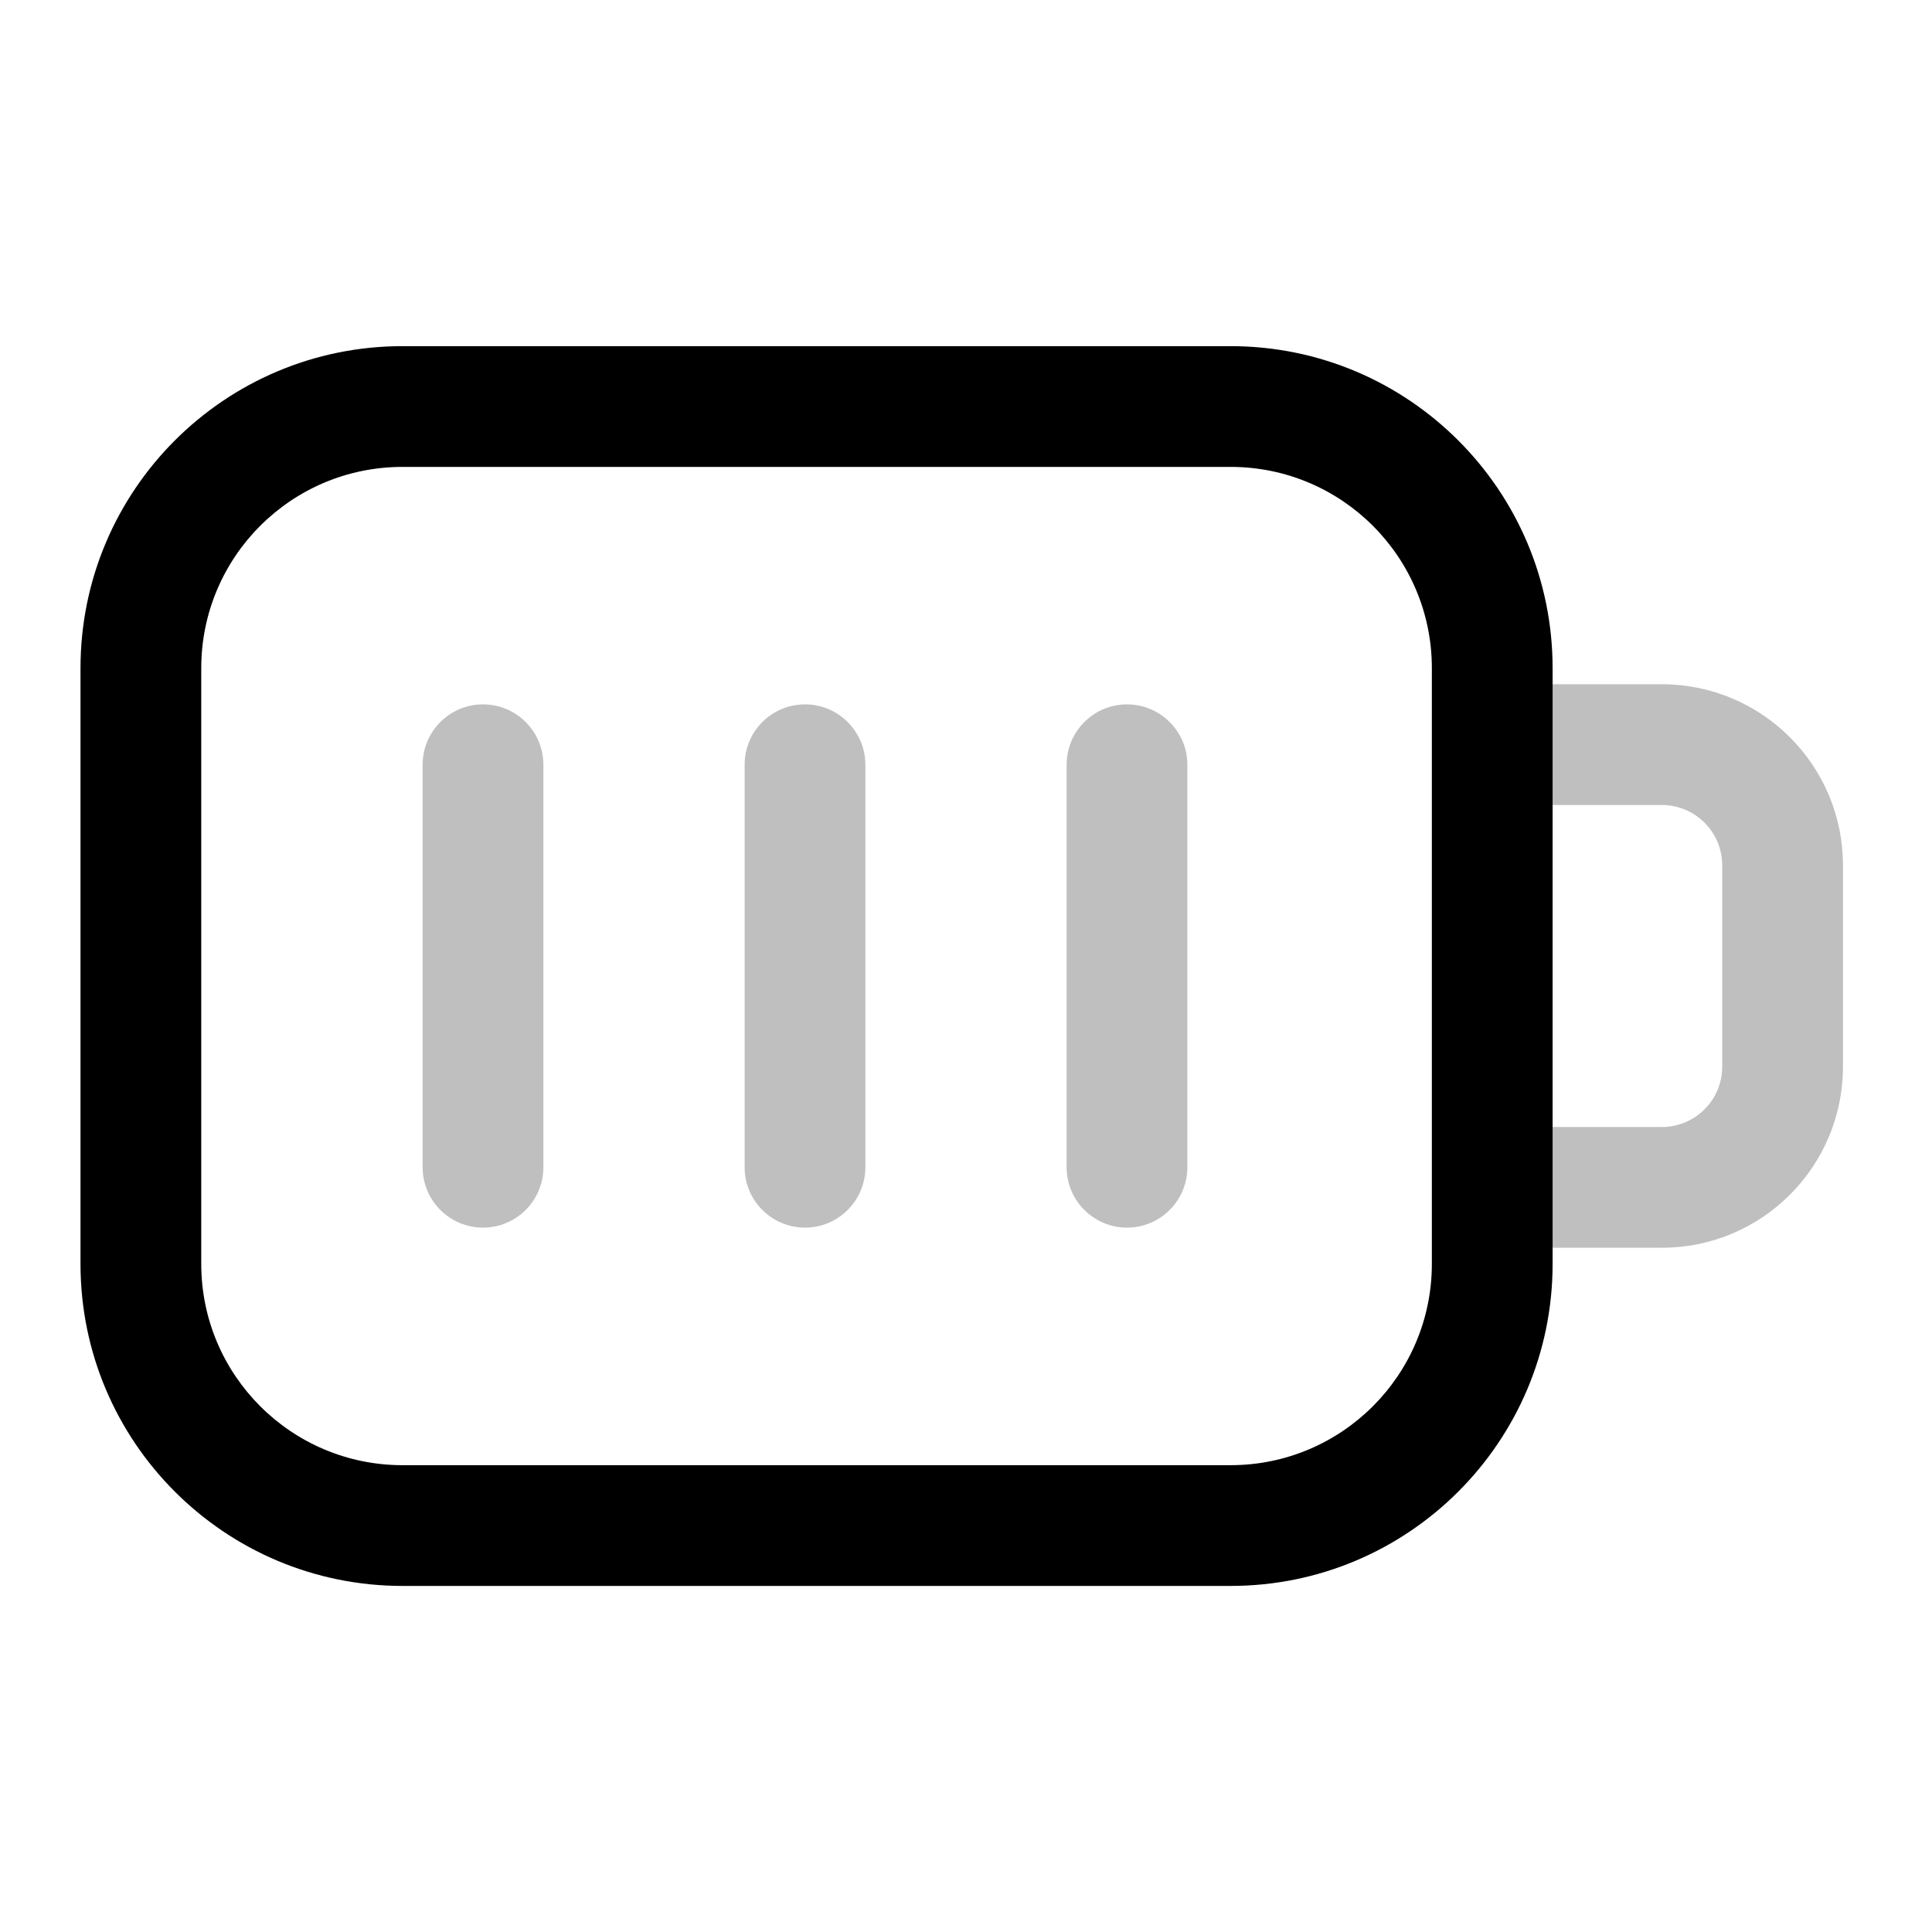
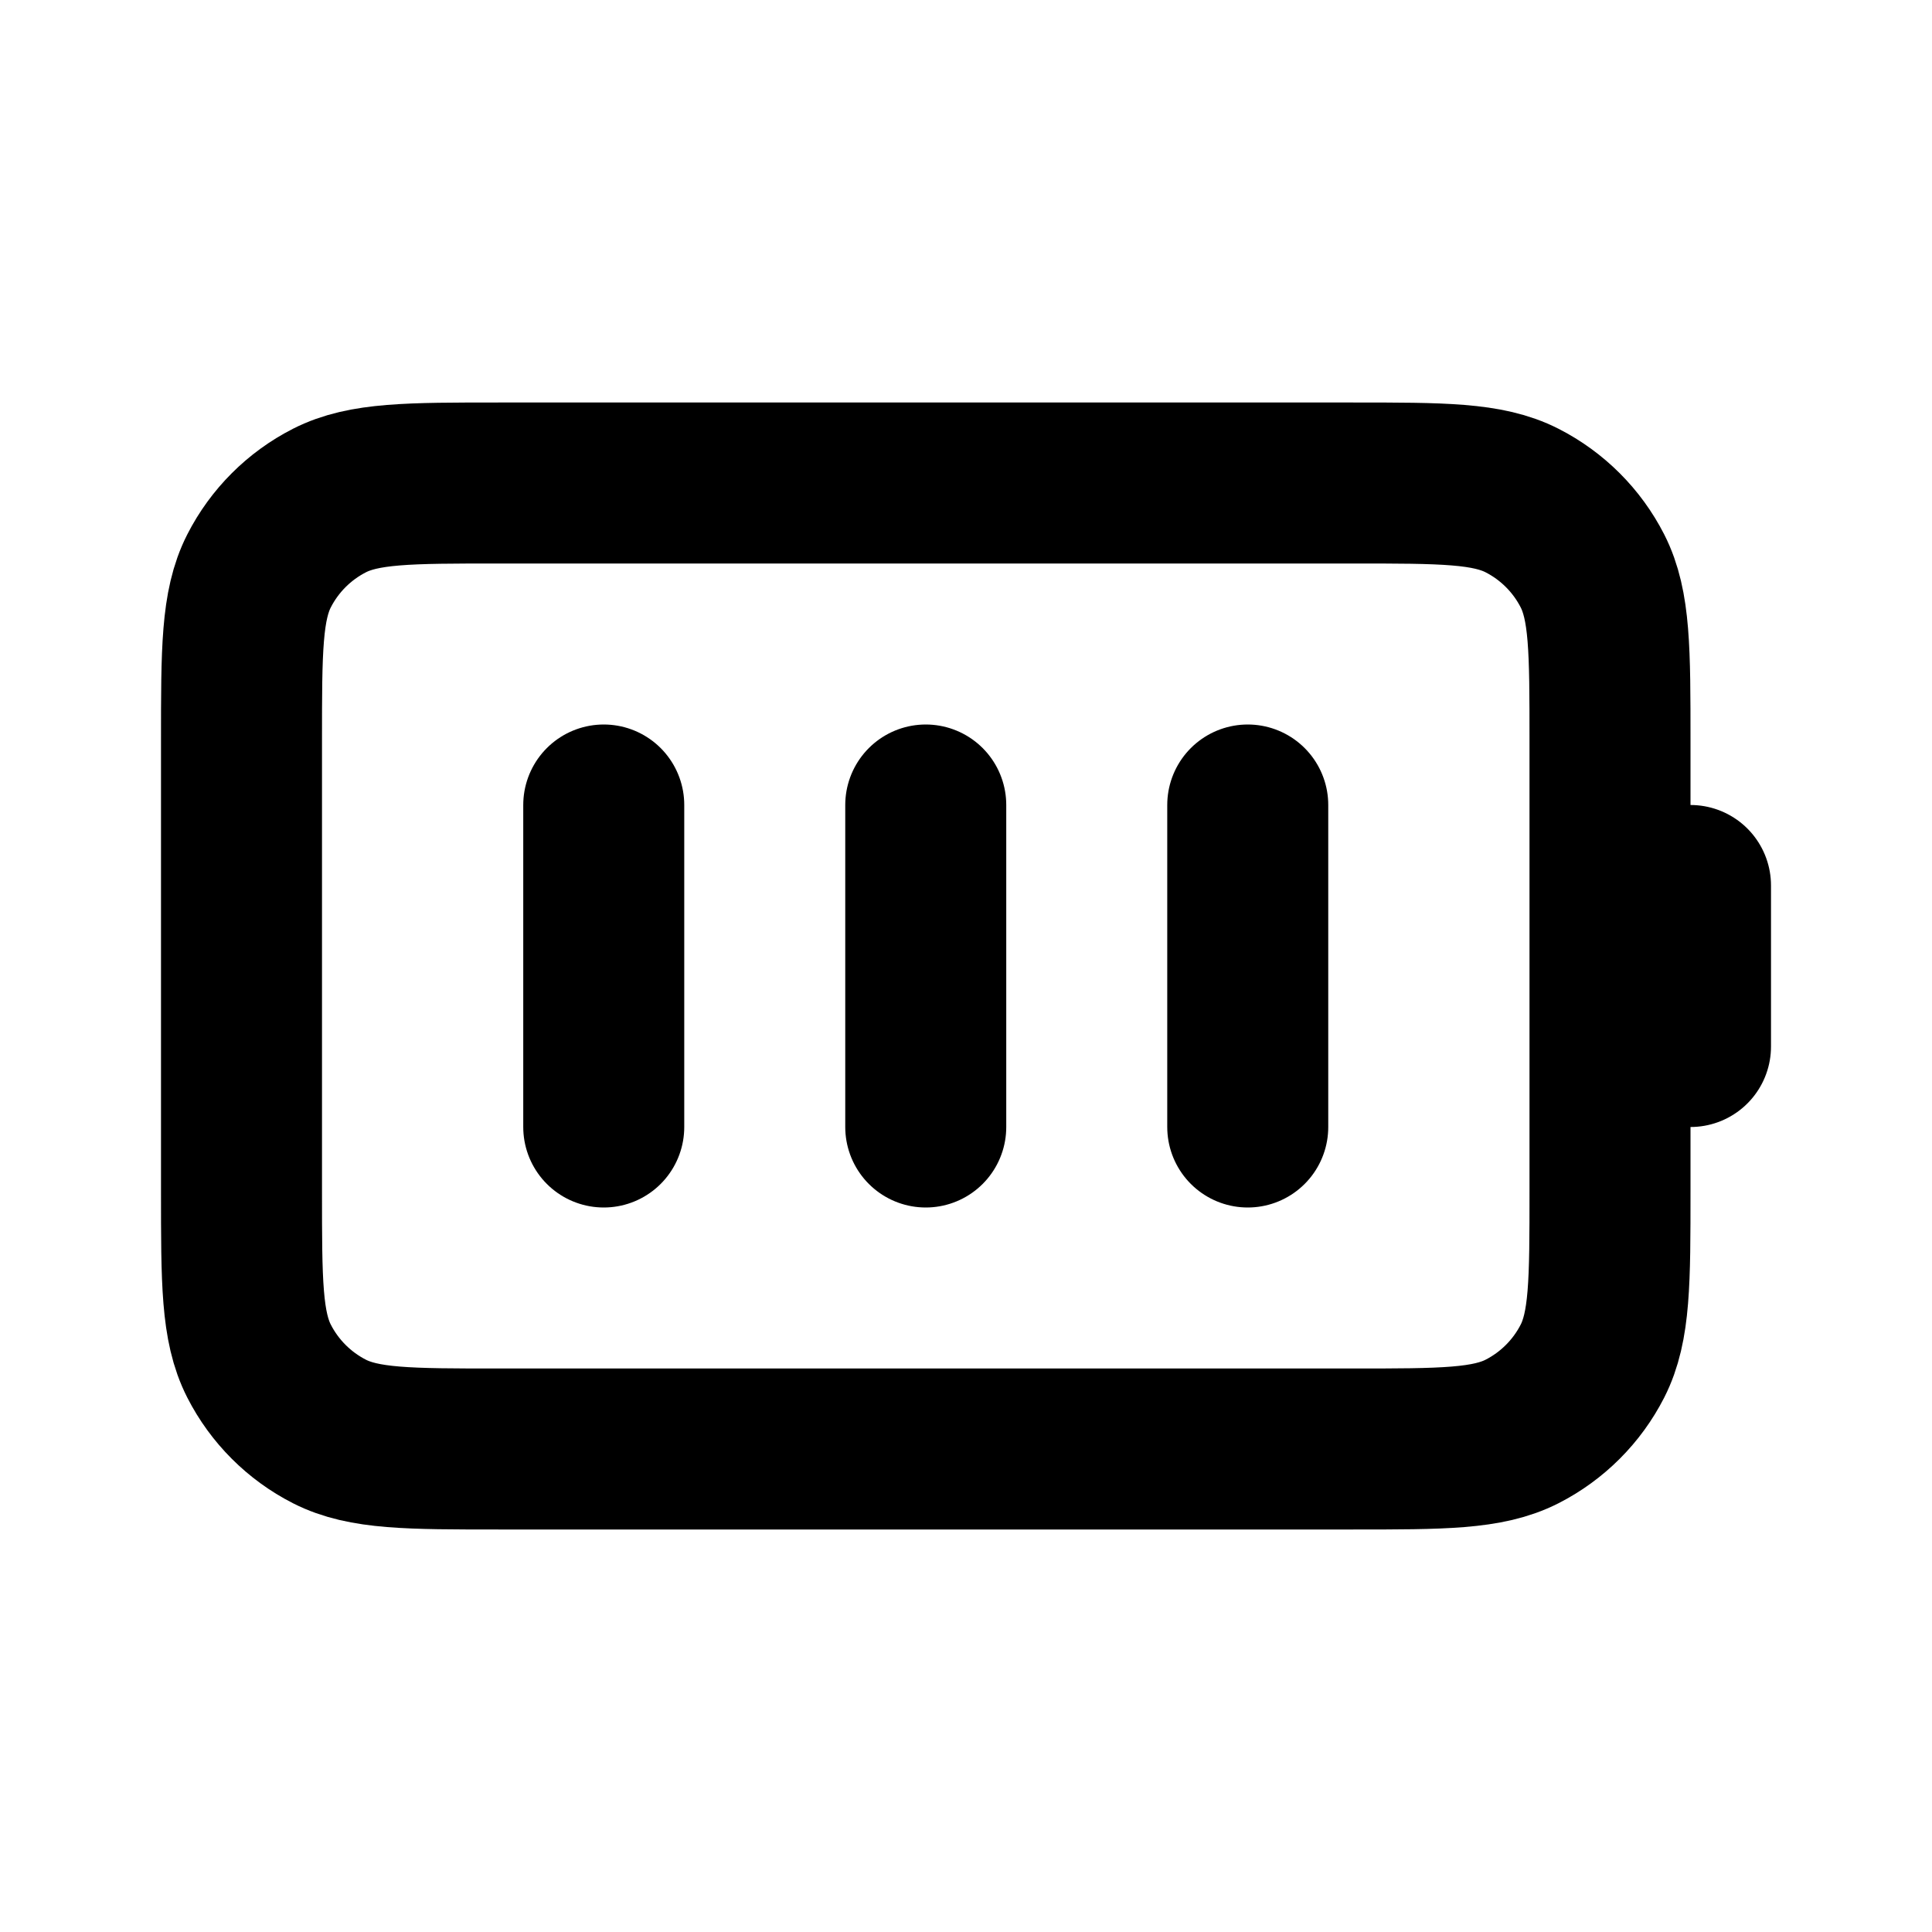
<svg xmlns="http://www.w3.org/2000/svg" width="800px" height="800px" viewBox="0 0 24 24" fill="none">
-   <g id="style=doutone">
-     <g id="battery-full">
-       <path id="vector (Stroke)" fill-rule="evenodd" clip-rule="evenodd" d="M20.644 10H18.715V8.5H20.644C21.887 8.5 22.894 9.507 22.894 10.75V13.25C22.894 14.493 21.887 15.5 20.644 15.5H18.715V14H20.644C21.058 14 21.394 13.665 21.394 13.25V10.75C21.394 10.336 21.058 10 20.644 10Z" fill="#BFBFBF" />
-       <path id="vector (Stroke)_2" fill-rule="evenodd" clip-rule="evenodd" d="M15.287 5.8H5C3.619 5.8 2.5 6.919 2.5 8.3V15.701C2.5 17.081 3.619 18.201 5 18.201H15.287C16.668 18.201 17.787 17.081 17.787 15.701V8.3C17.787 6.919 16.668 5.8 15.287 5.8ZM5 4.3C2.791 4.3 1 6.091 1 8.3V15.701C1 17.91 2.791 19.701 5 19.701H15.287C17.496 19.701 19.287 17.91 19.287 15.701V8.3C19.287 6.091 17.496 4.3 15.287 4.3H5Z" fill="#000000" />
-       <path id="vector (Stroke)_3" fill-rule="evenodd" clip-rule="evenodd" d="M10 8.75C10.414 8.75 10.75 9.086 10.75 9.5V14.5C10.75 14.914 10.414 15.25 10 15.25C9.586 15.25 9.25 14.914 9.25 14.5V9.5C9.25 9.086 9.586 8.75 10 8.75Z" fill="#BFBFBF" />
-       <path id="vector (Stroke)_4" fill-rule="evenodd" clip-rule="evenodd" d="M14 8.75C14.414 8.75 14.75 9.086 14.75 9.5V14.5C14.75 14.914 14.414 15.25 14 15.25C13.586 15.25 13.25 14.914 13.25 14.5V9.5C13.25 9.086 13.586 8.75 14 8.75Z" fill="#BFBFBF" />
-       <path id="vector (Stroke)_5" fill-rule="evenodd" clip-rule="evenodd" d="M6 8.75C6.414 8.75 6.75 9.086 6.75 9.5V14.5C6.75 14.914 6.414 15.25 6 15.25C5.586 15.25 5.25 14.914 5.25 14.5V9.5C5.25 9.086 5.586 8.75 6 8.75Z" fill="#BFBFBF" />
-     </g>
-   </g>
+   <path d="M7.5 10V14M11.5 10V14M15.5 10V14M21 13V11M6.2 18H16.8C17.92 18 18.48 18 18.908 17.782C19.284 17.59 19.59 17.284 19.782 16.908C20 16.48 20 15.92 20 14.8V9.2C20 8.08 20 7.52 19.782 7.092C19.59 6.716 19.284 6.41 18.908 6.218C18.48 6 17.92 6 16.8 6H6.2C5.08 6 4.52 6 4.092 6.218C3.716 6.41 3.41 6.716 3.218 7.092C3 7.52 3 8.08 3 9.2V14.8C3 15.92 3 16.48 3.218 16.908C3.41 17.284 3.716 17.59 4.092 17.782C4.52 18 5.08 18 6.2 18Z" stroke="#000000" stroke-width="2" stroke-linecap="round" stroke-linejoin="round" />
</svg>
